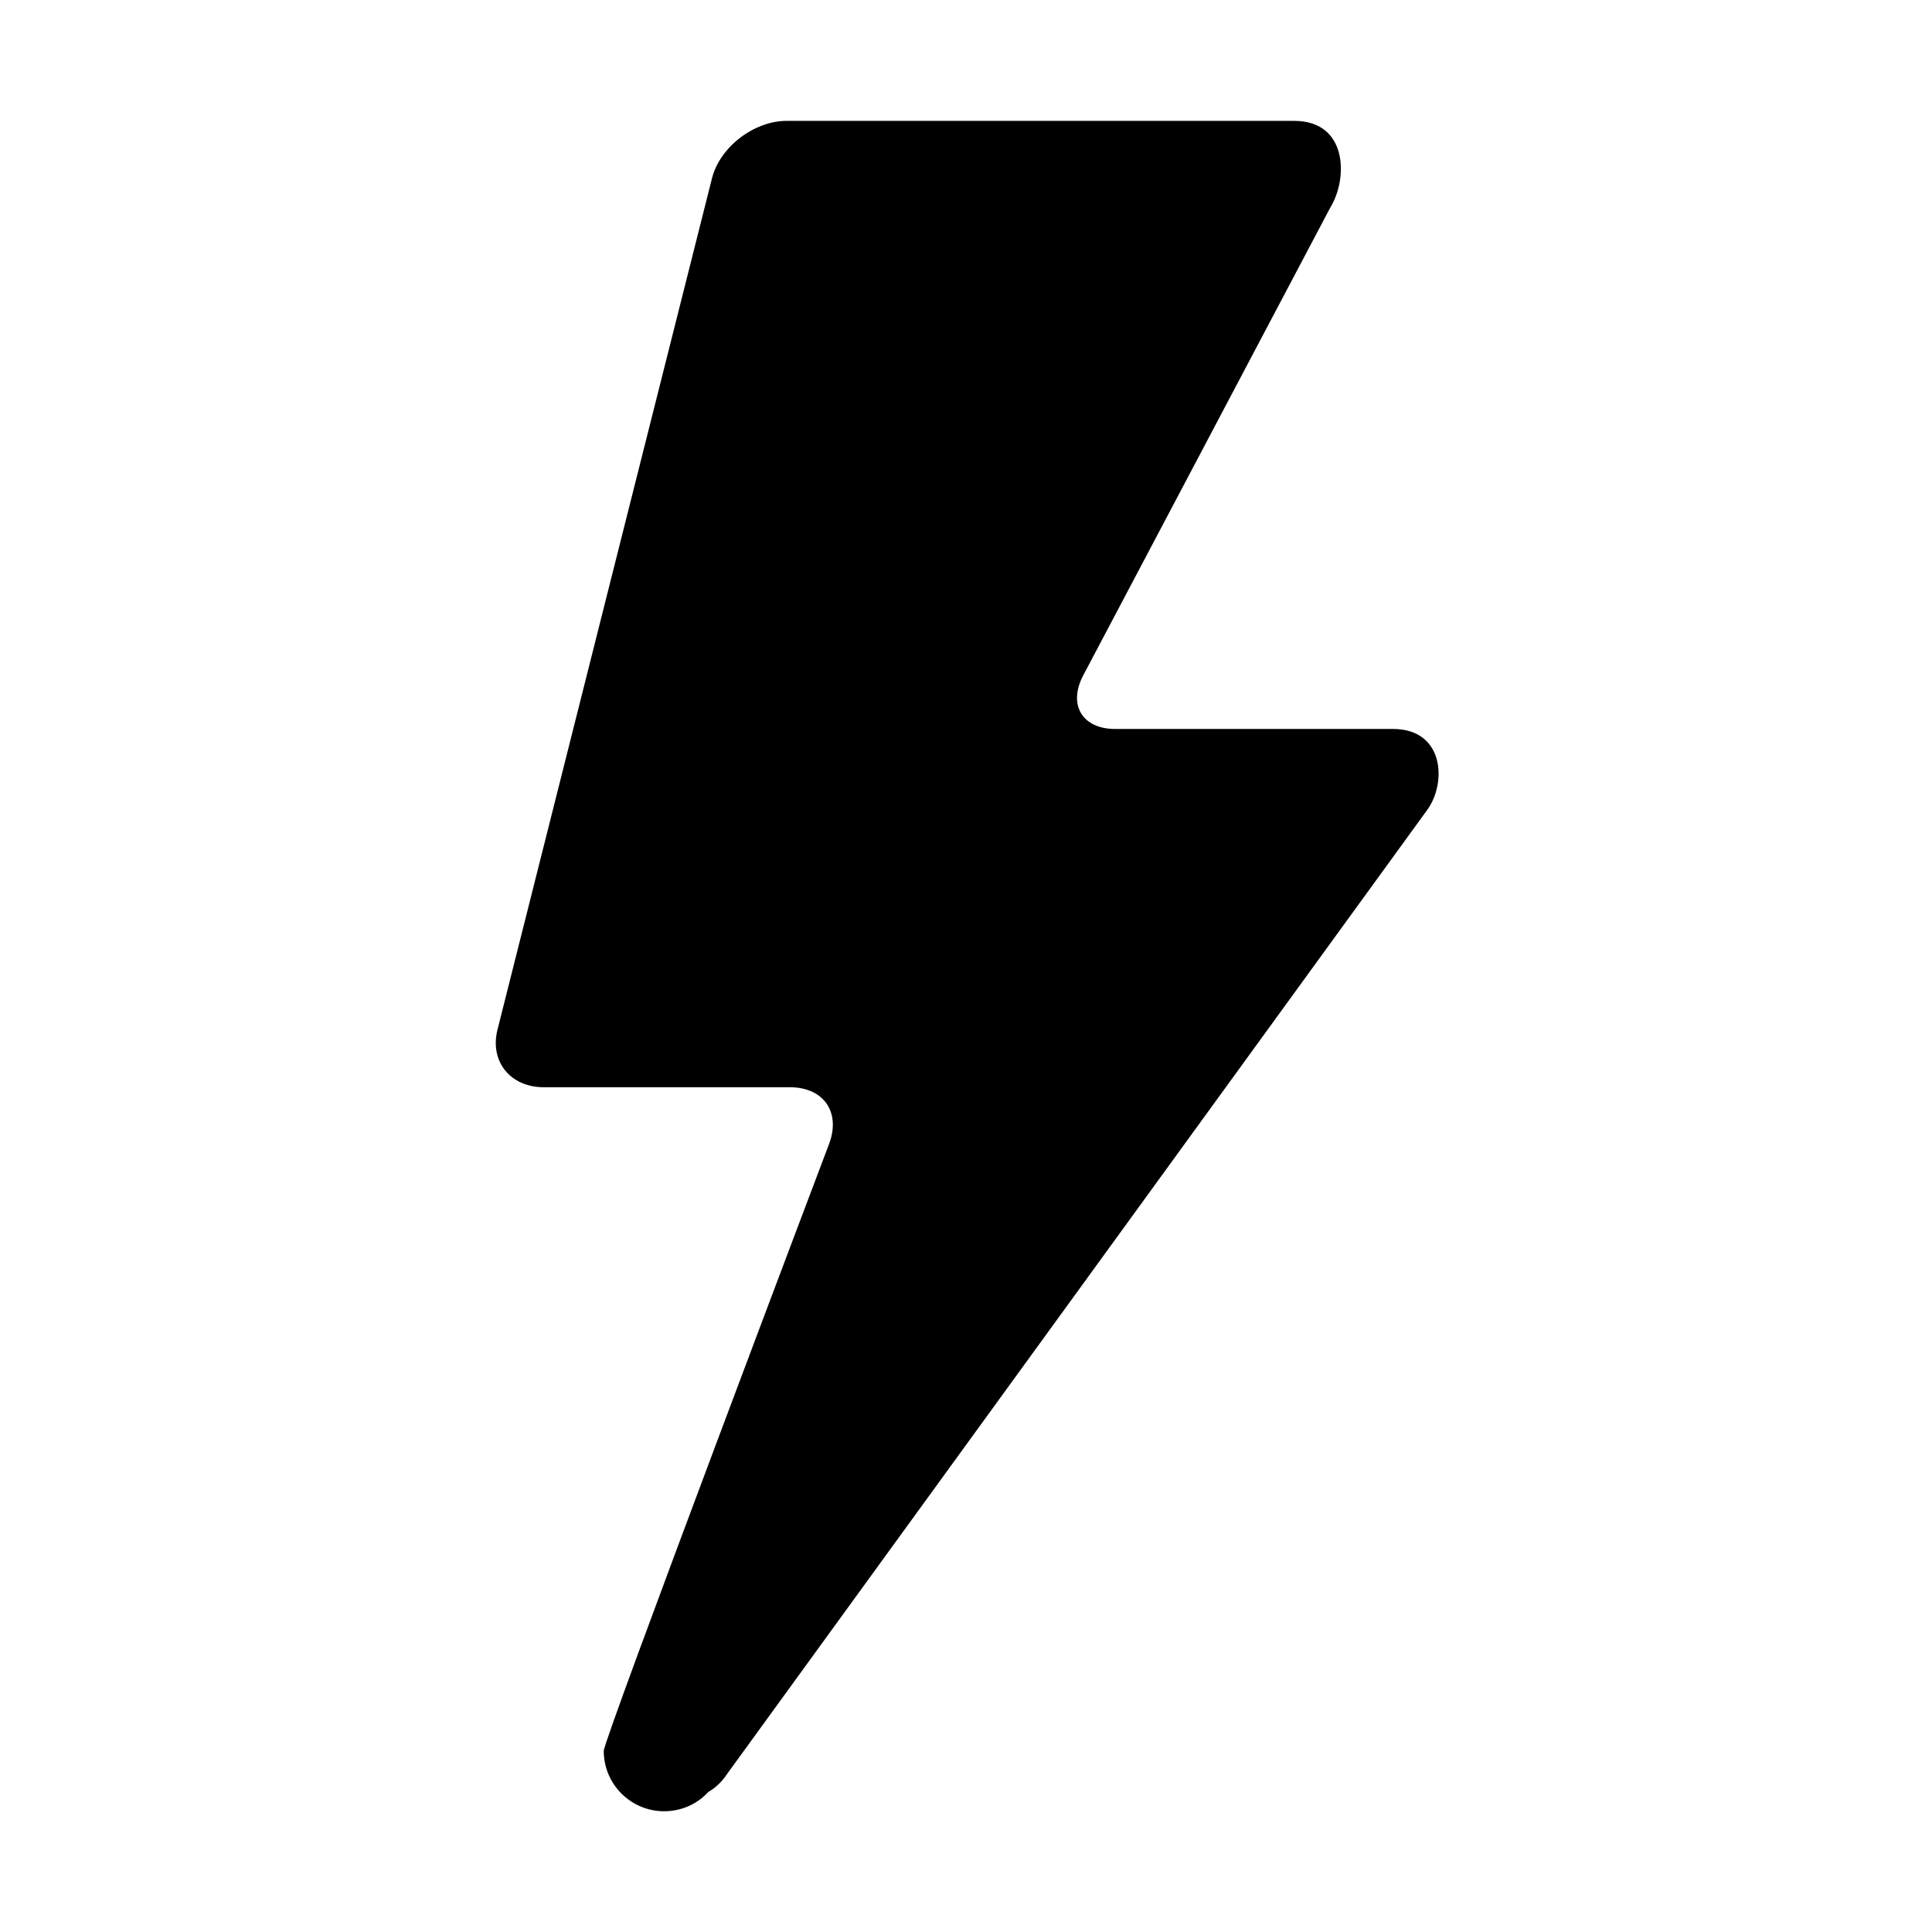
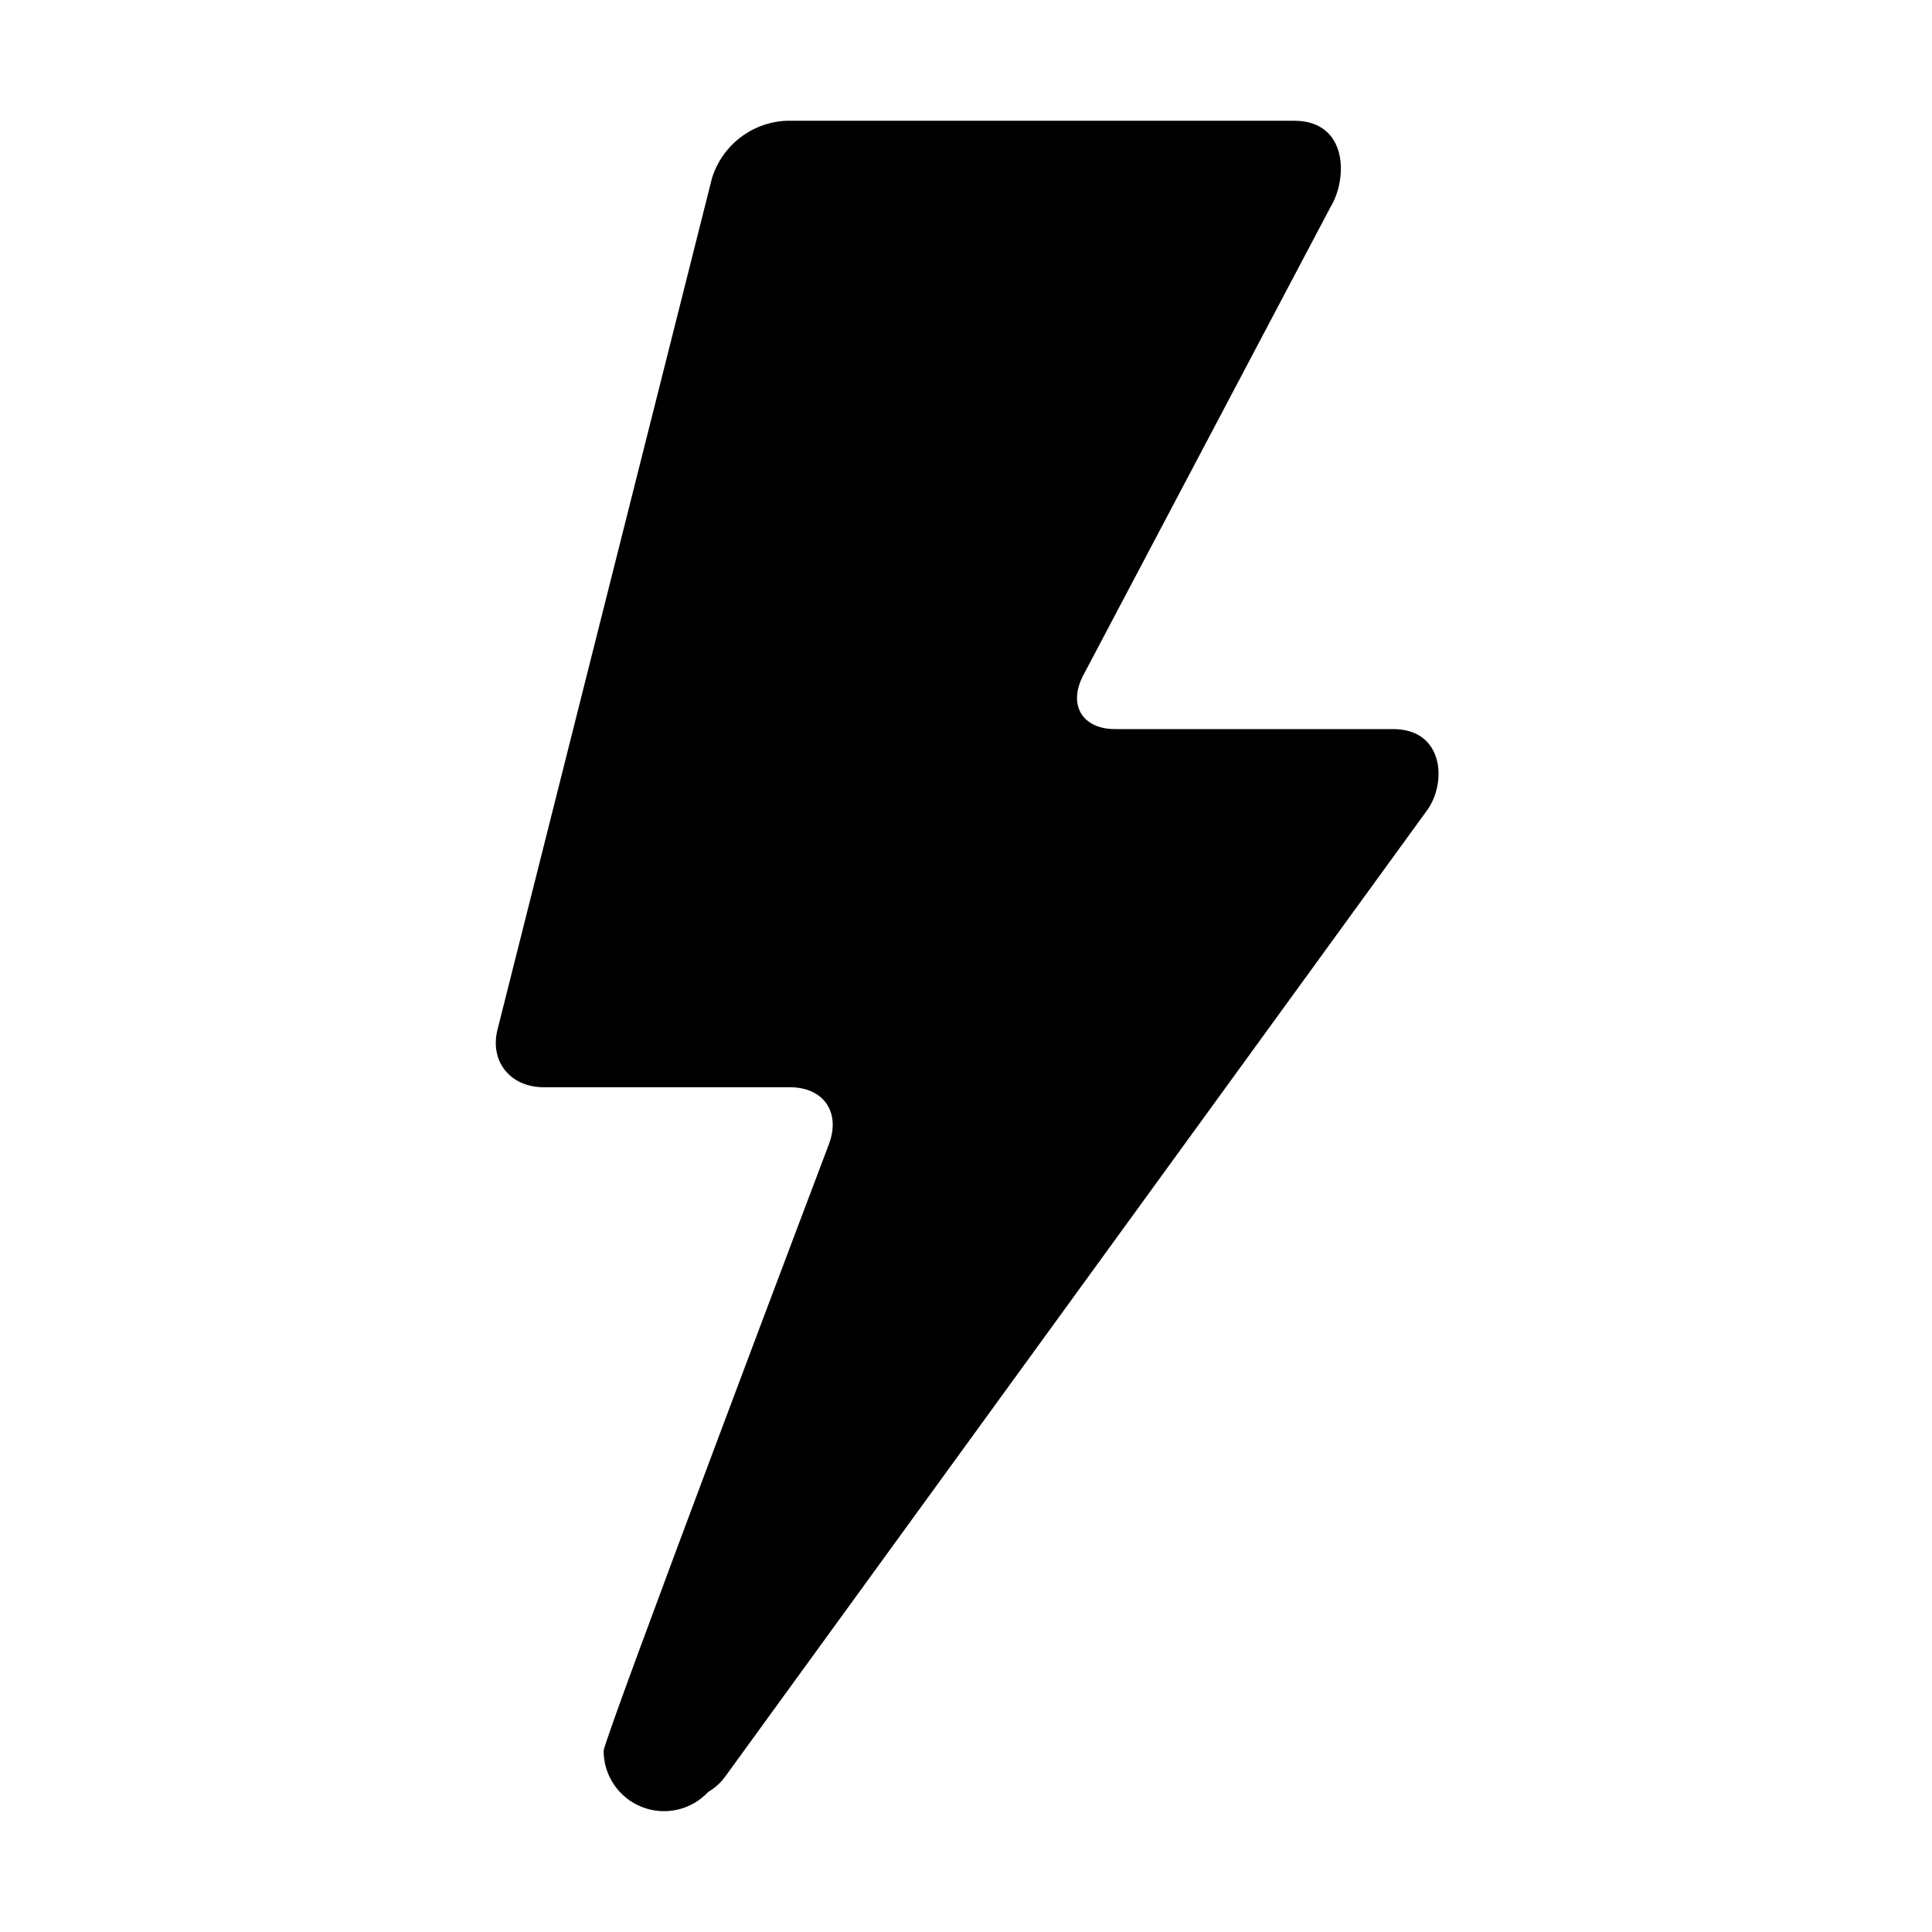
<svg xmlns="http://www.w3.org/2000/svg" viewBox="0 0 16 16">
-   <path d="M6.01 14.707l5.81-8c.162-.223.142-.67-.284-.67H9.234c-.27 0-.393-.2-.262-.446l2.046-3.874c.147-.24.143-.716-.3-.716H6.514c-.266 0-.552.213-.618.477L4.12 8.527c-.066.262.105.477.383.477H6.54c.285 0 .424.21.326.47 0 0-1.866 4.93-1.866 5.026 0 .276.224.5.5.5.144 0 .275-.06.366-.16.053-.03.102-.074.145-.133z" class="icon-color" />
+   <path d="M6.01 14.707l5.811-8c.16-.223.14-.669-.285-.669H9.234c-.27 0-.393-.2-.262-.447l2.046-3.875c.147-.24.143-.716-.3-.716H6.514a.676.676 0 0 0-.618.477L4.12 8.527c-.066.262.105.477.383.477H6.54c.284 0 .423.21.325.471 0 0-1.866 4.929-1.866 5.025a.5.5 0 0 0 .866.34.46.46 0 0 0 .145-.133z" class="icon-color" />
</svg>
